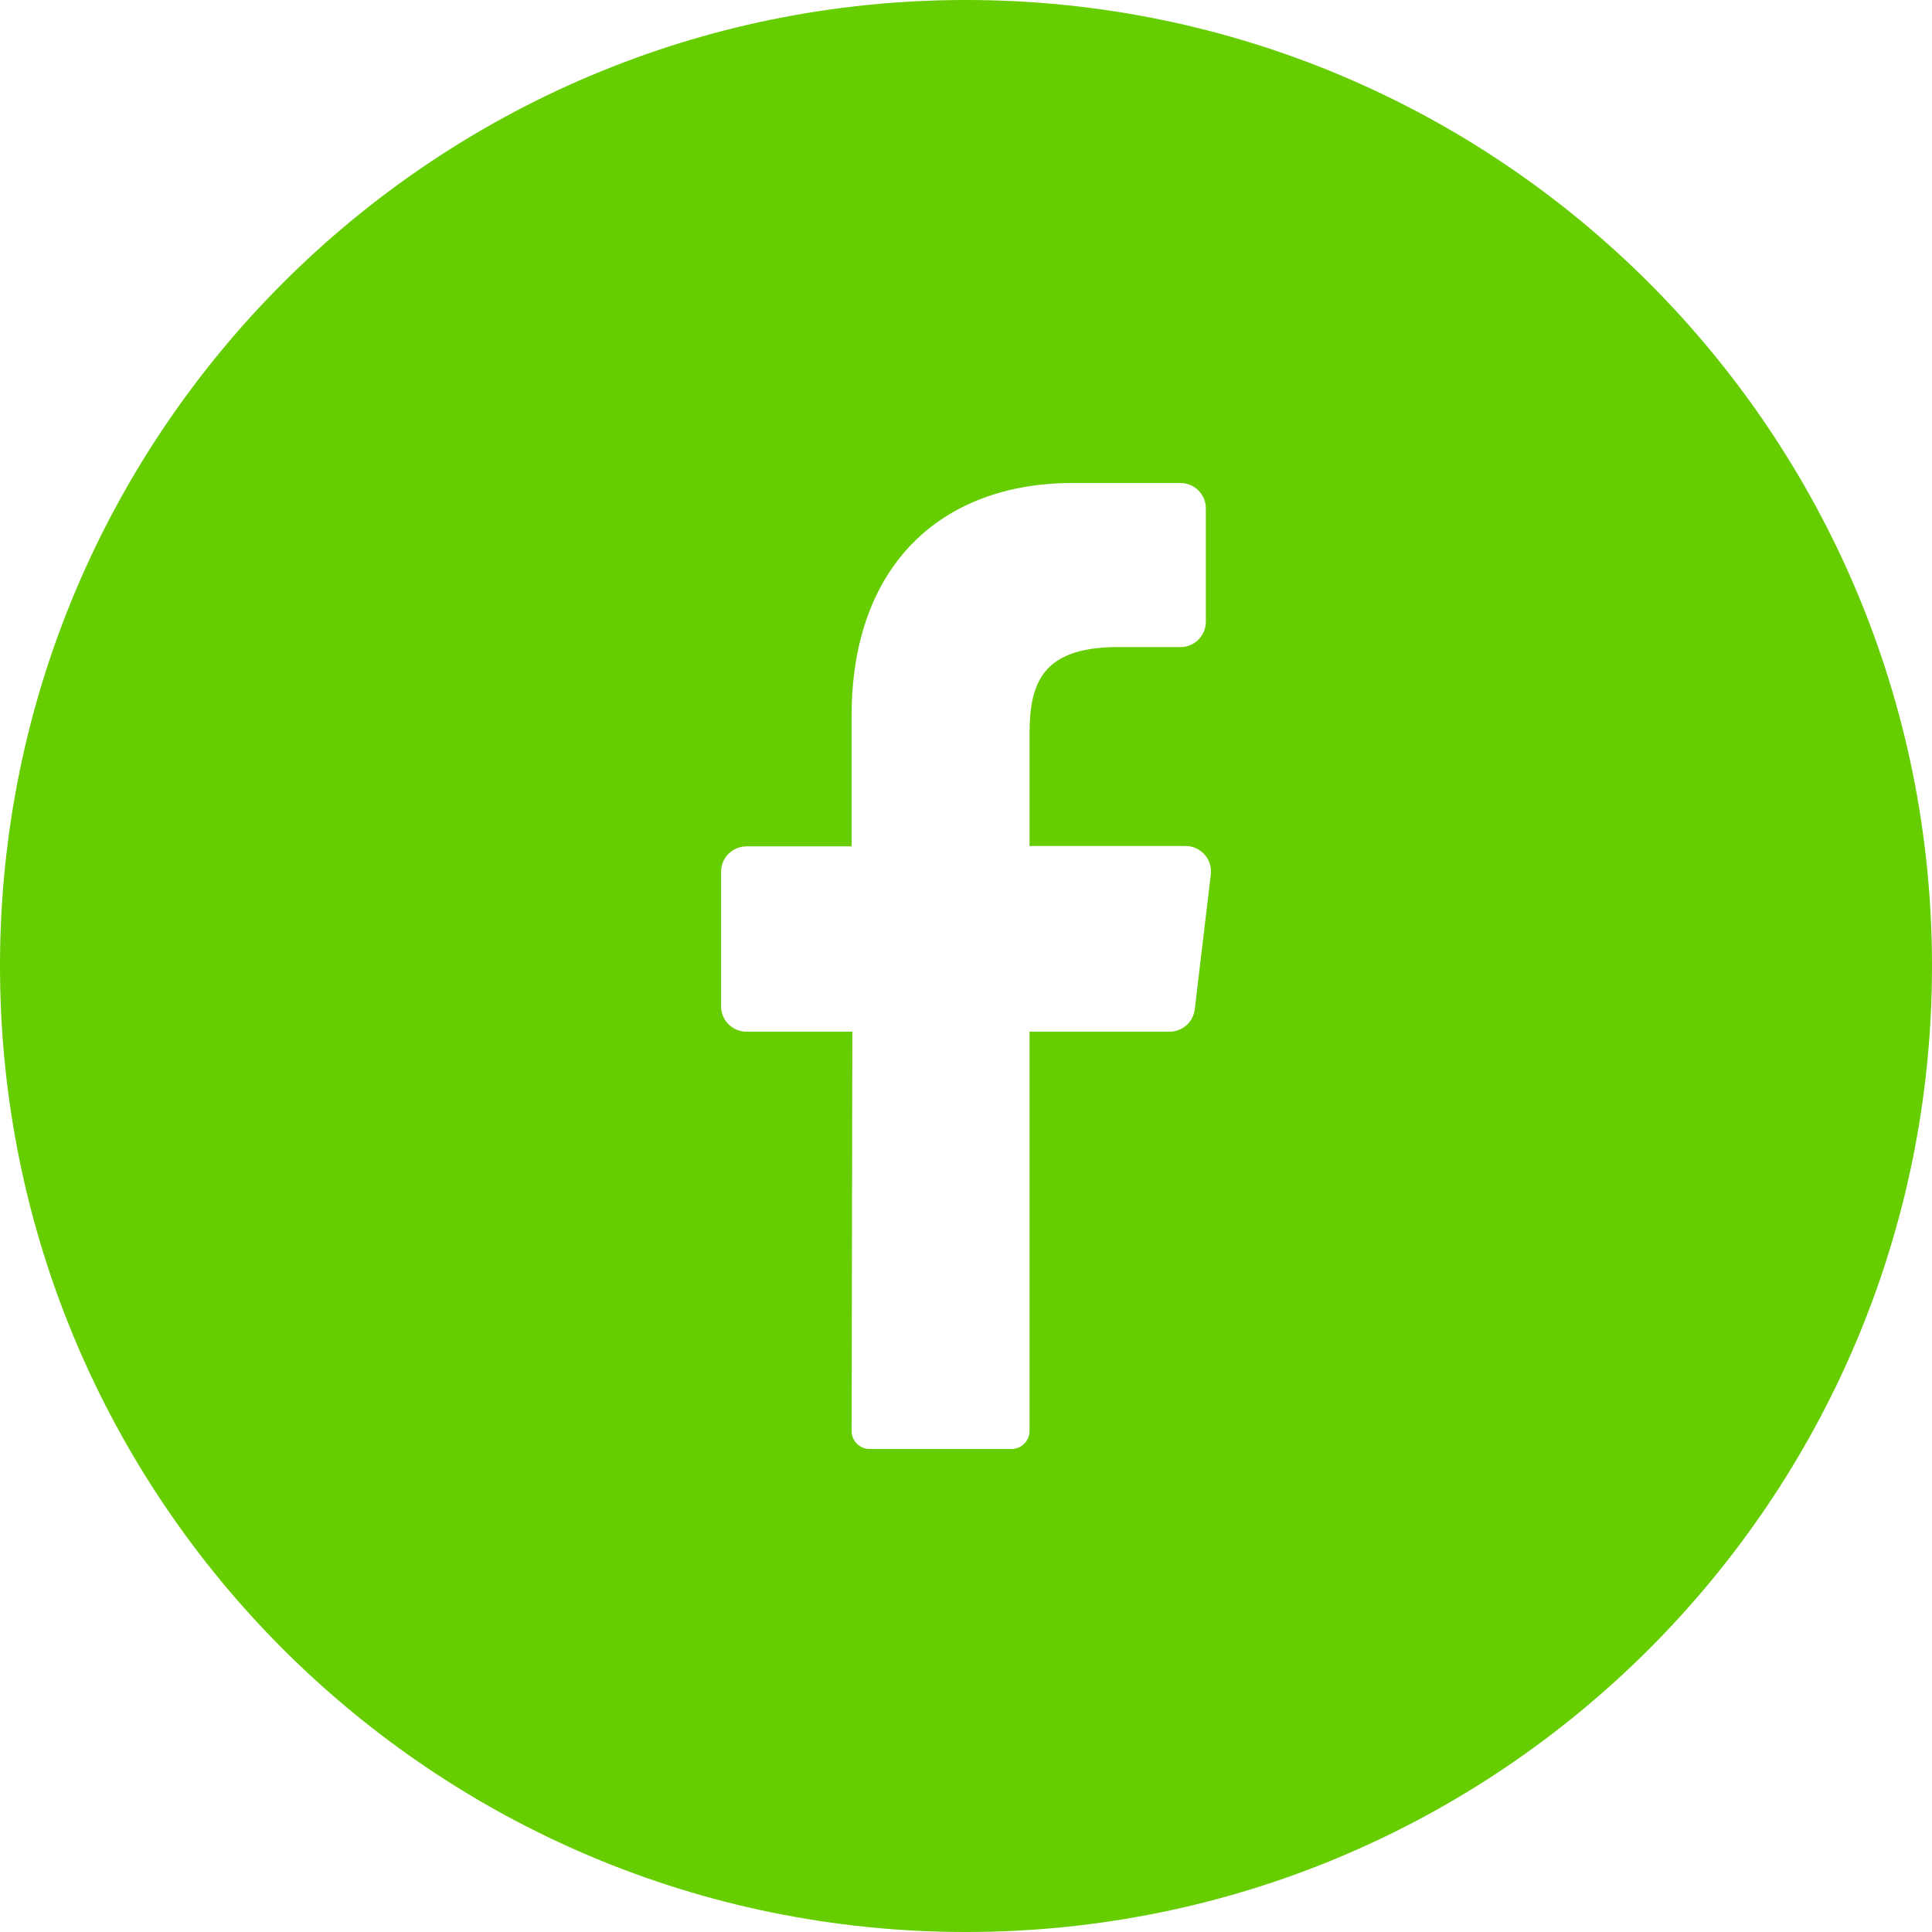
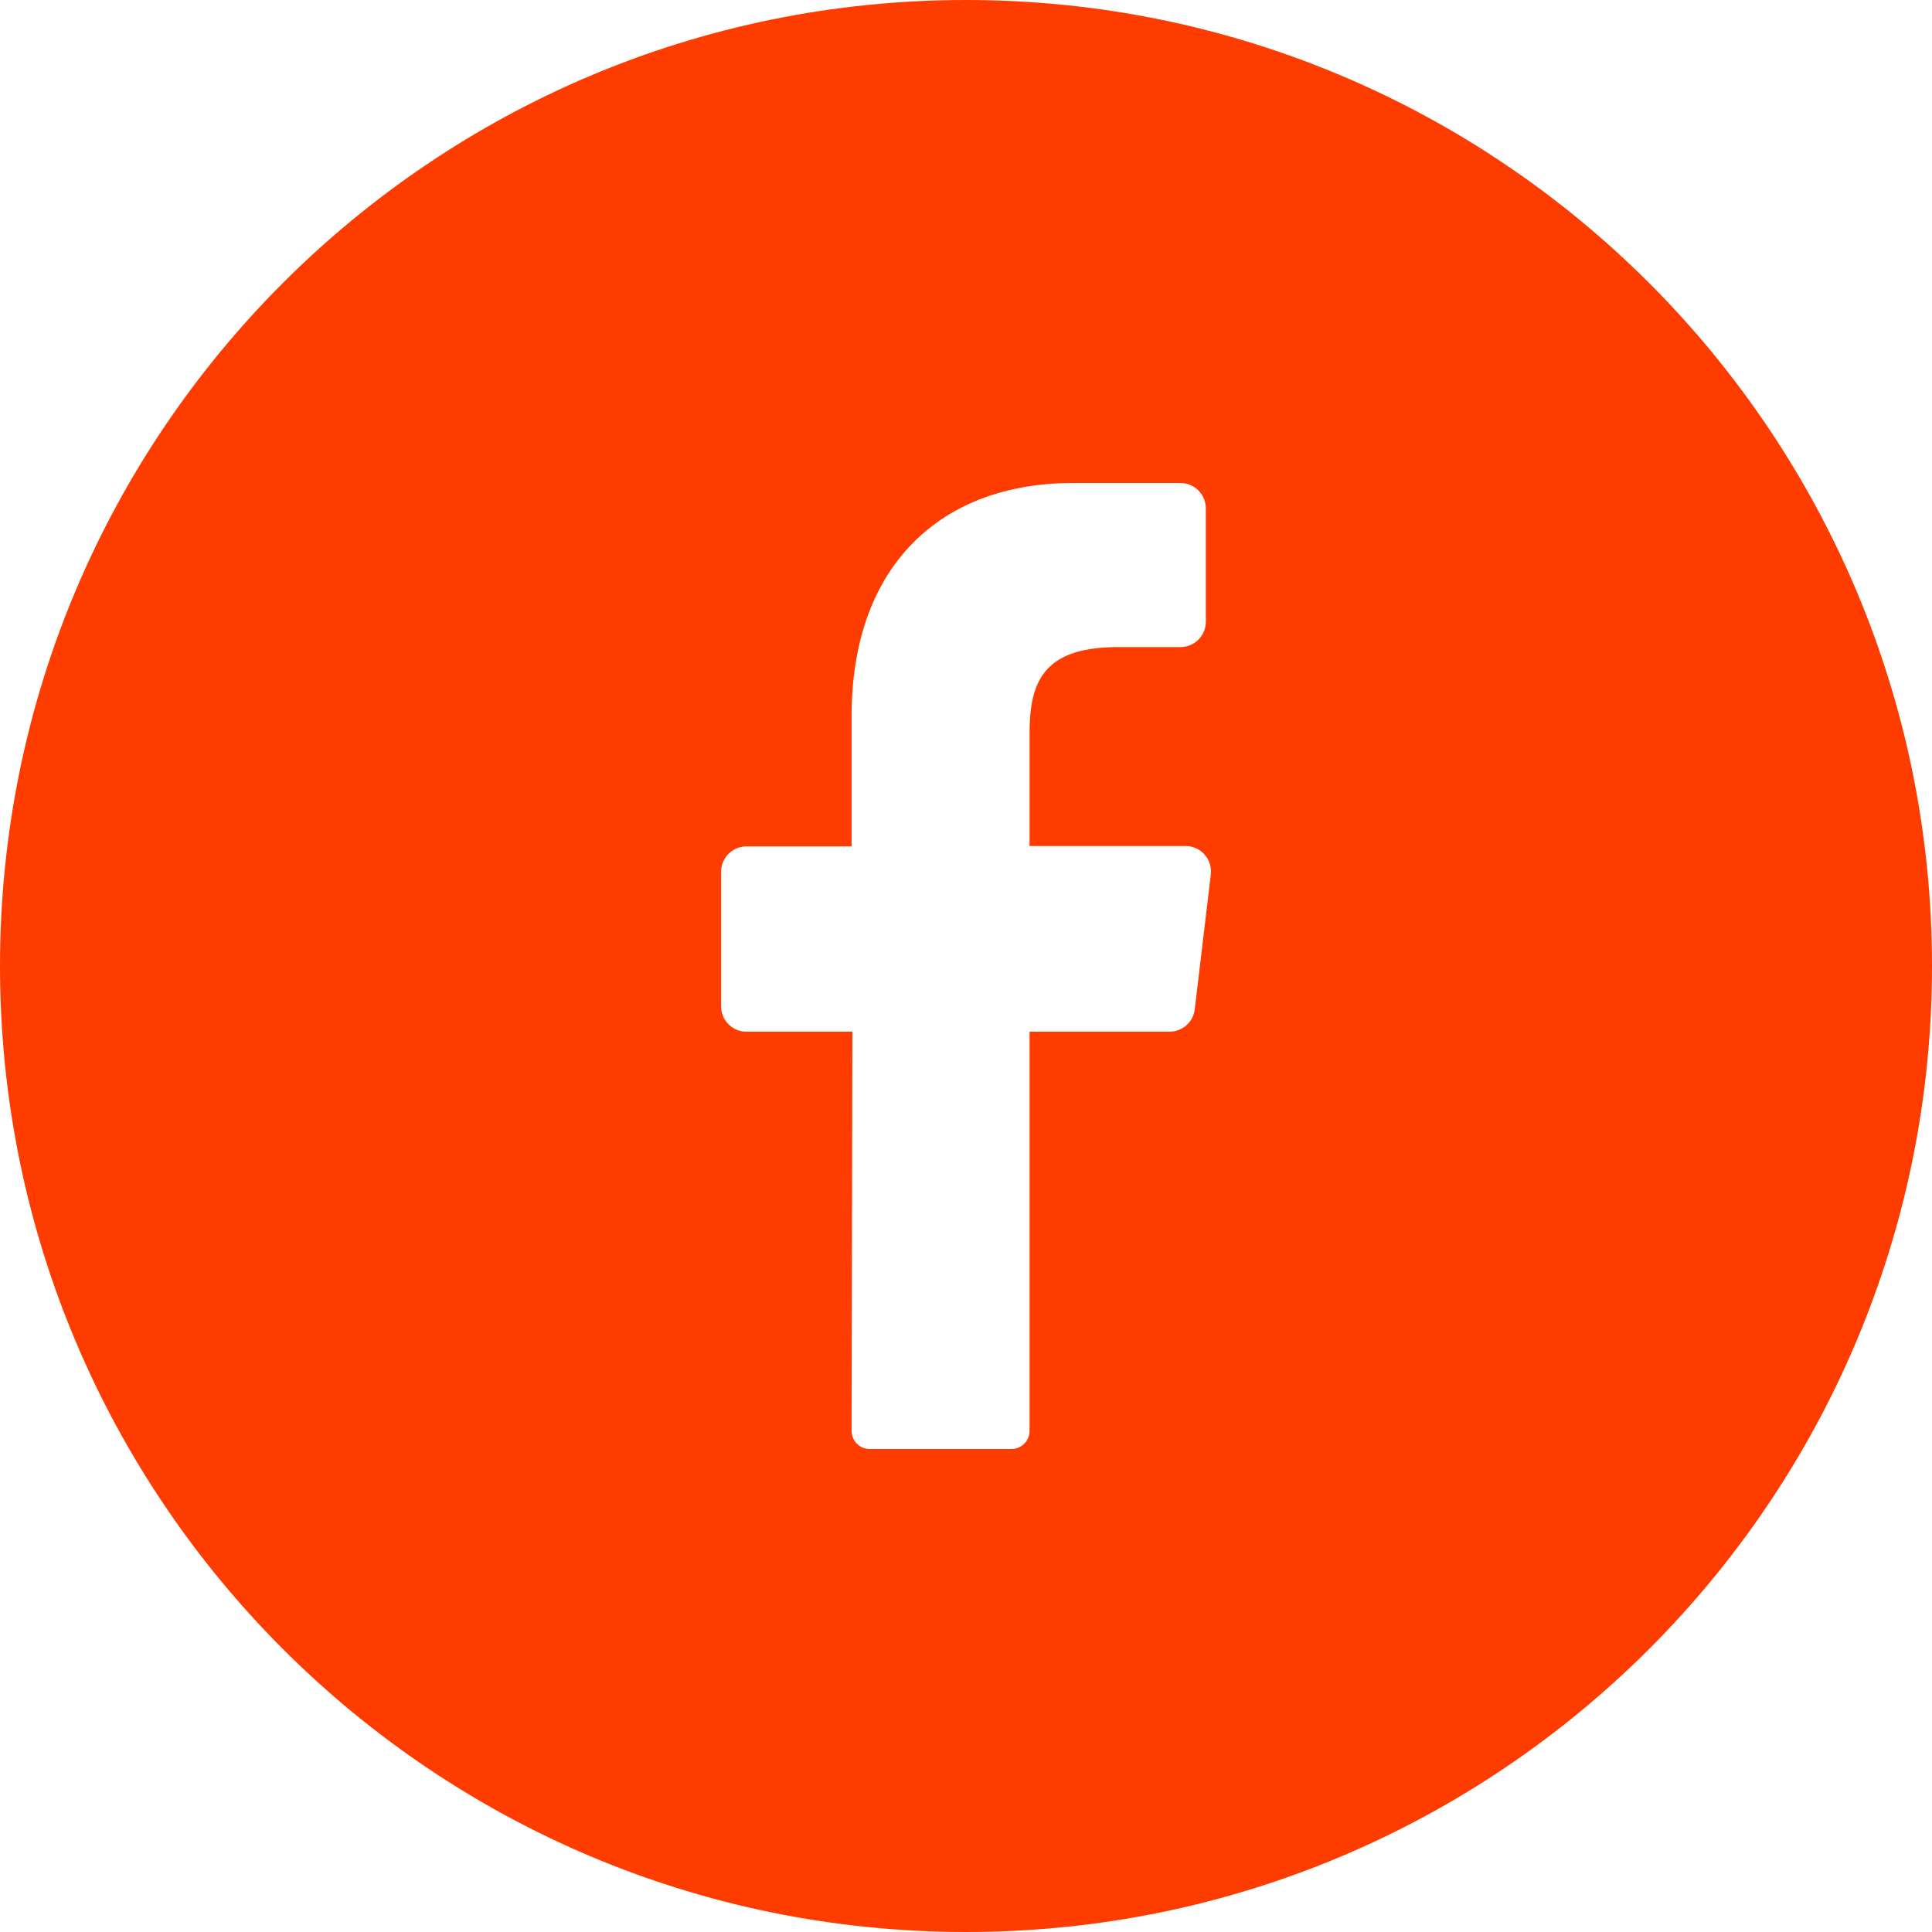
- <svg xmlns="http://www.w3.org/2000/svg" height="512" fill="#65cd00" viewBox="0 0 152 152" width="512">
+ <svg xmlns="http://www.w3.org/2000/svg" height="512" fill="#FF3C00" viewBox="0 0 152 152" width="512">
  <g id="Layer_2" data-name="Layer 2">
    <g id="_01.facebook" data-name="01.facebook">
      <path d="m76 0a76 76 0 1 0 76 76 76 76 0 0 0 -76-76zm19.26 68.8-1.26 10.59a2 2 0 0 1 -2 1.78h-11v31.4a1.42 1.42 0 0 1 -1.4 1.43h-11.2a1.42 1.42 0 0 1 -1.4-1.44l.06-31.39h-8.33a2 2 0 0 1 -2-2v-10.58a2 2 0 0 1 2-2h8.27v-10.26c0-11.87 7.07-18.33 17.4-18.33h8.47a2 2 0 0 1 2 2v8.91a2 2 0 0 1 -2 2h-5.19c-5.62.09-6.68 2.78-6.68 6.8v8.85h12.32a2 2 0 0 1 1.94 2.24z" />
    </g>
  </g>
</svg>
